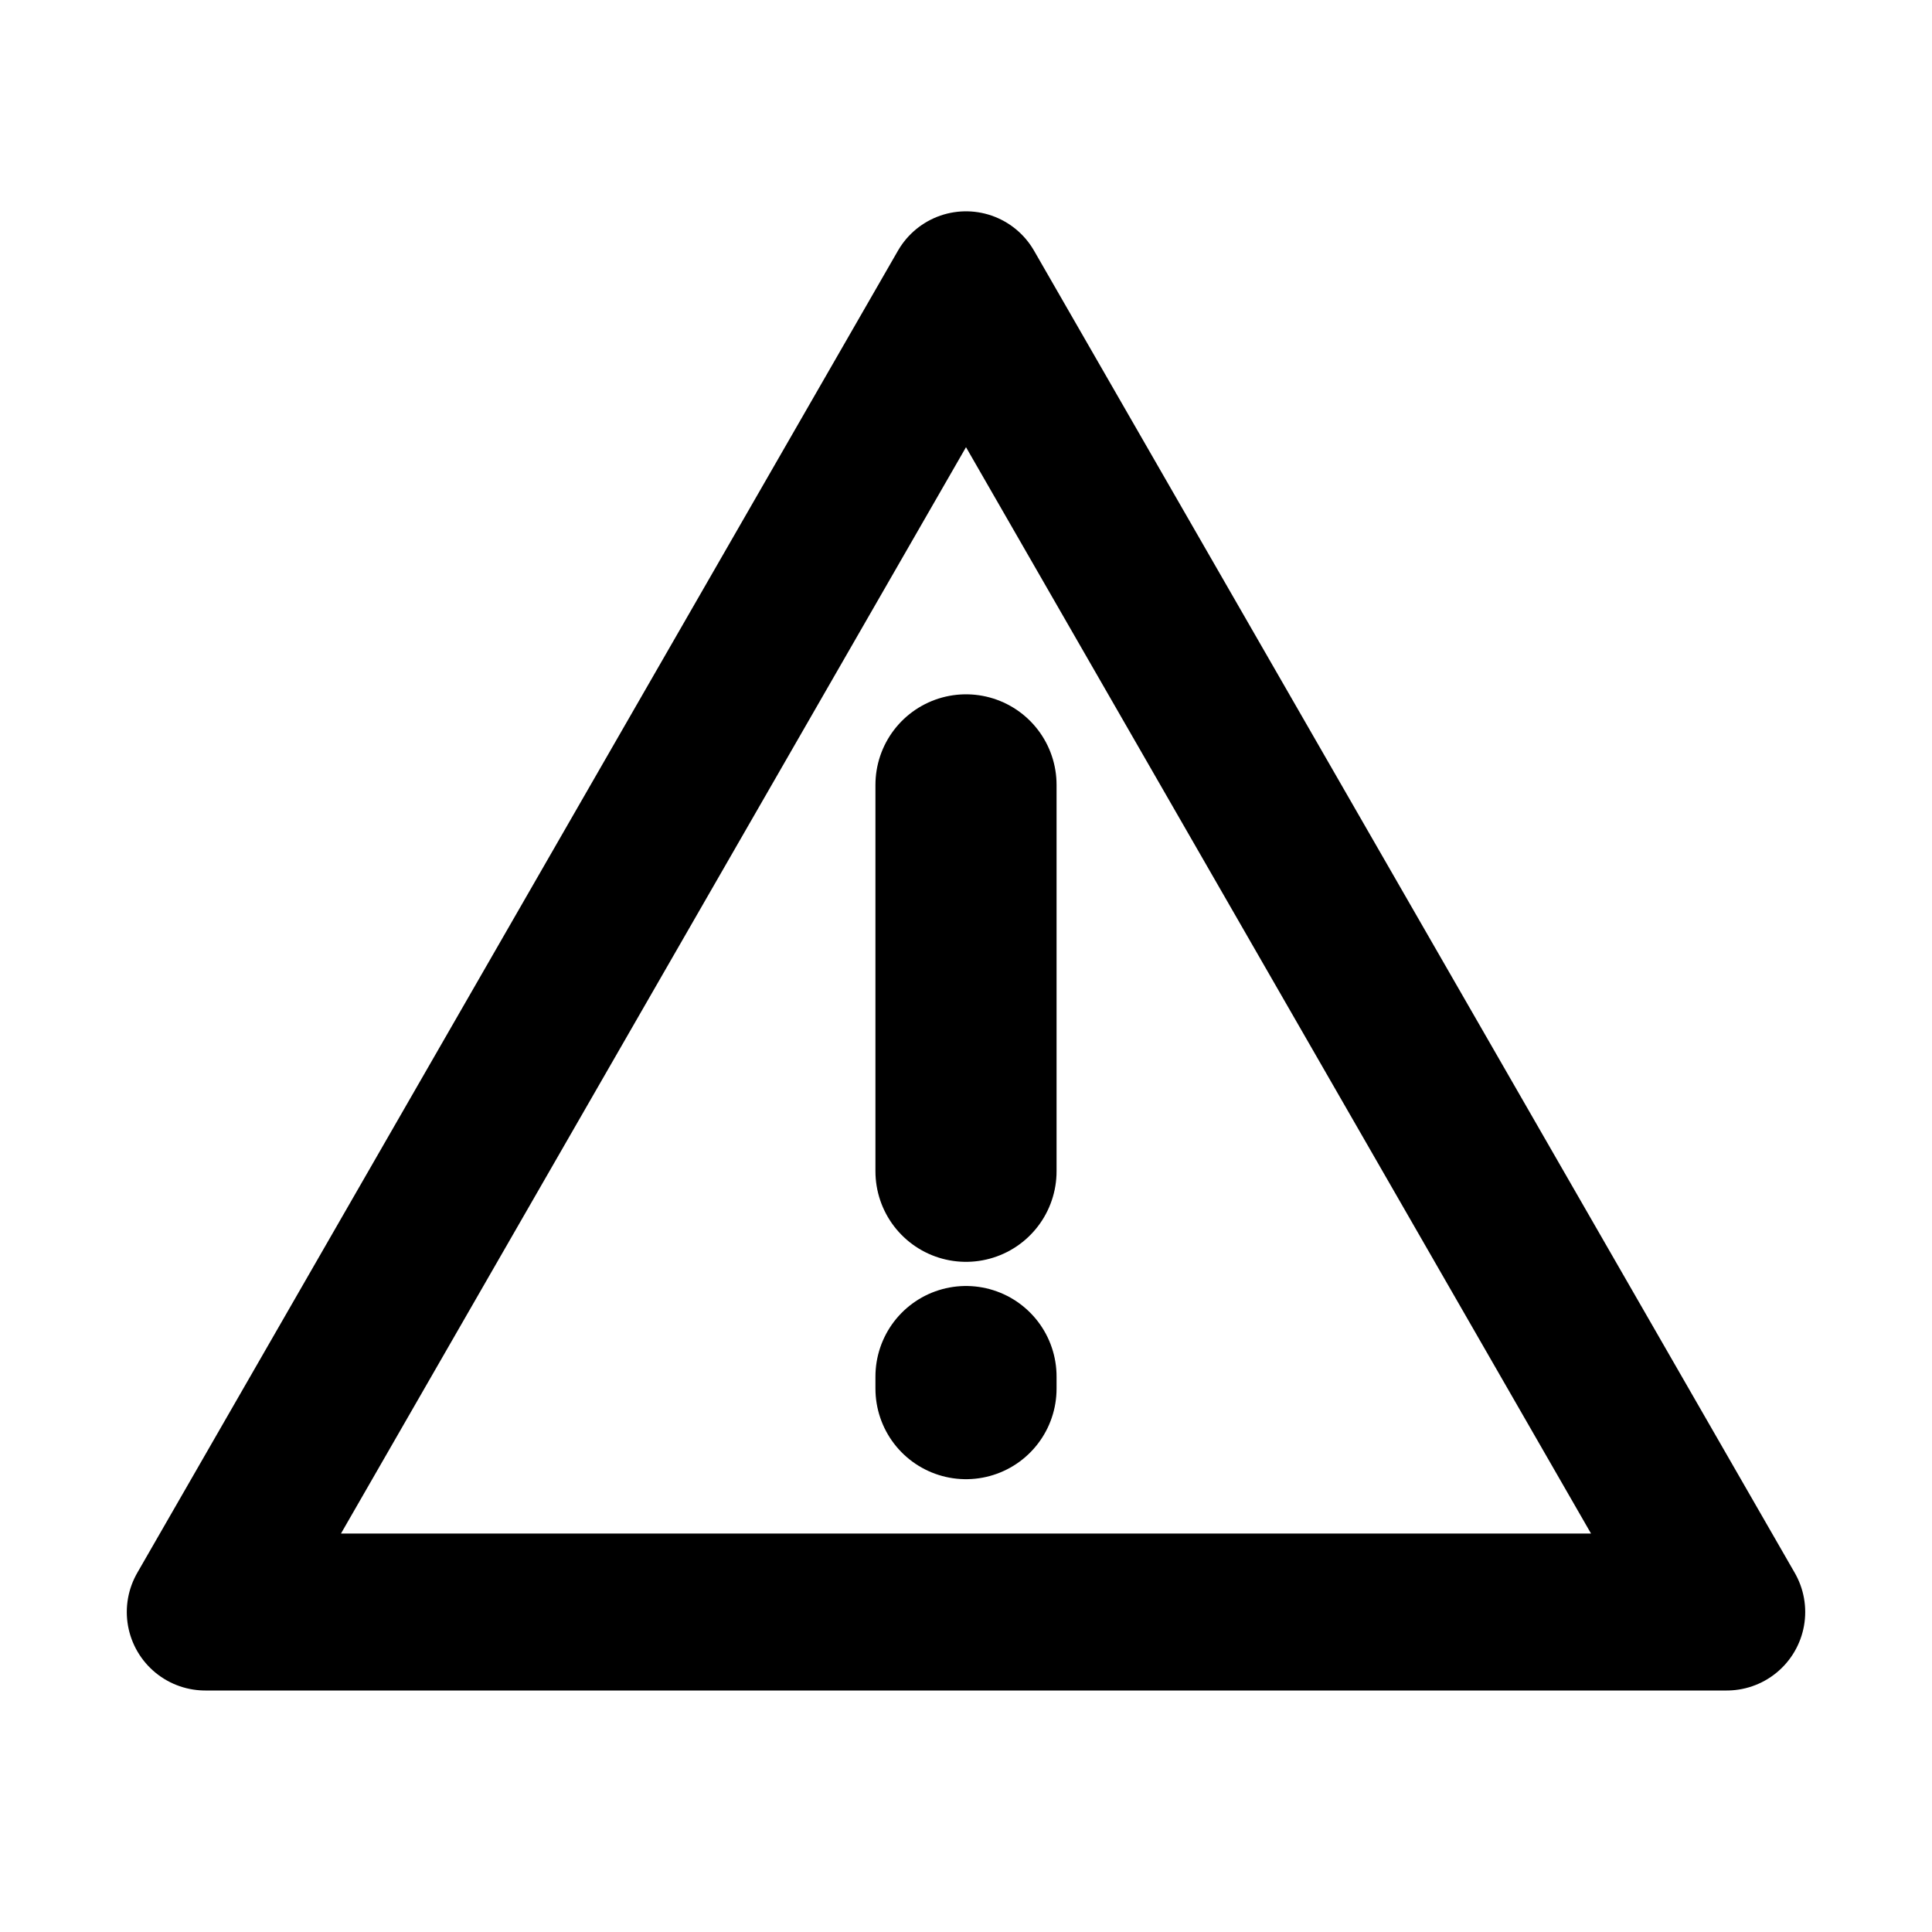
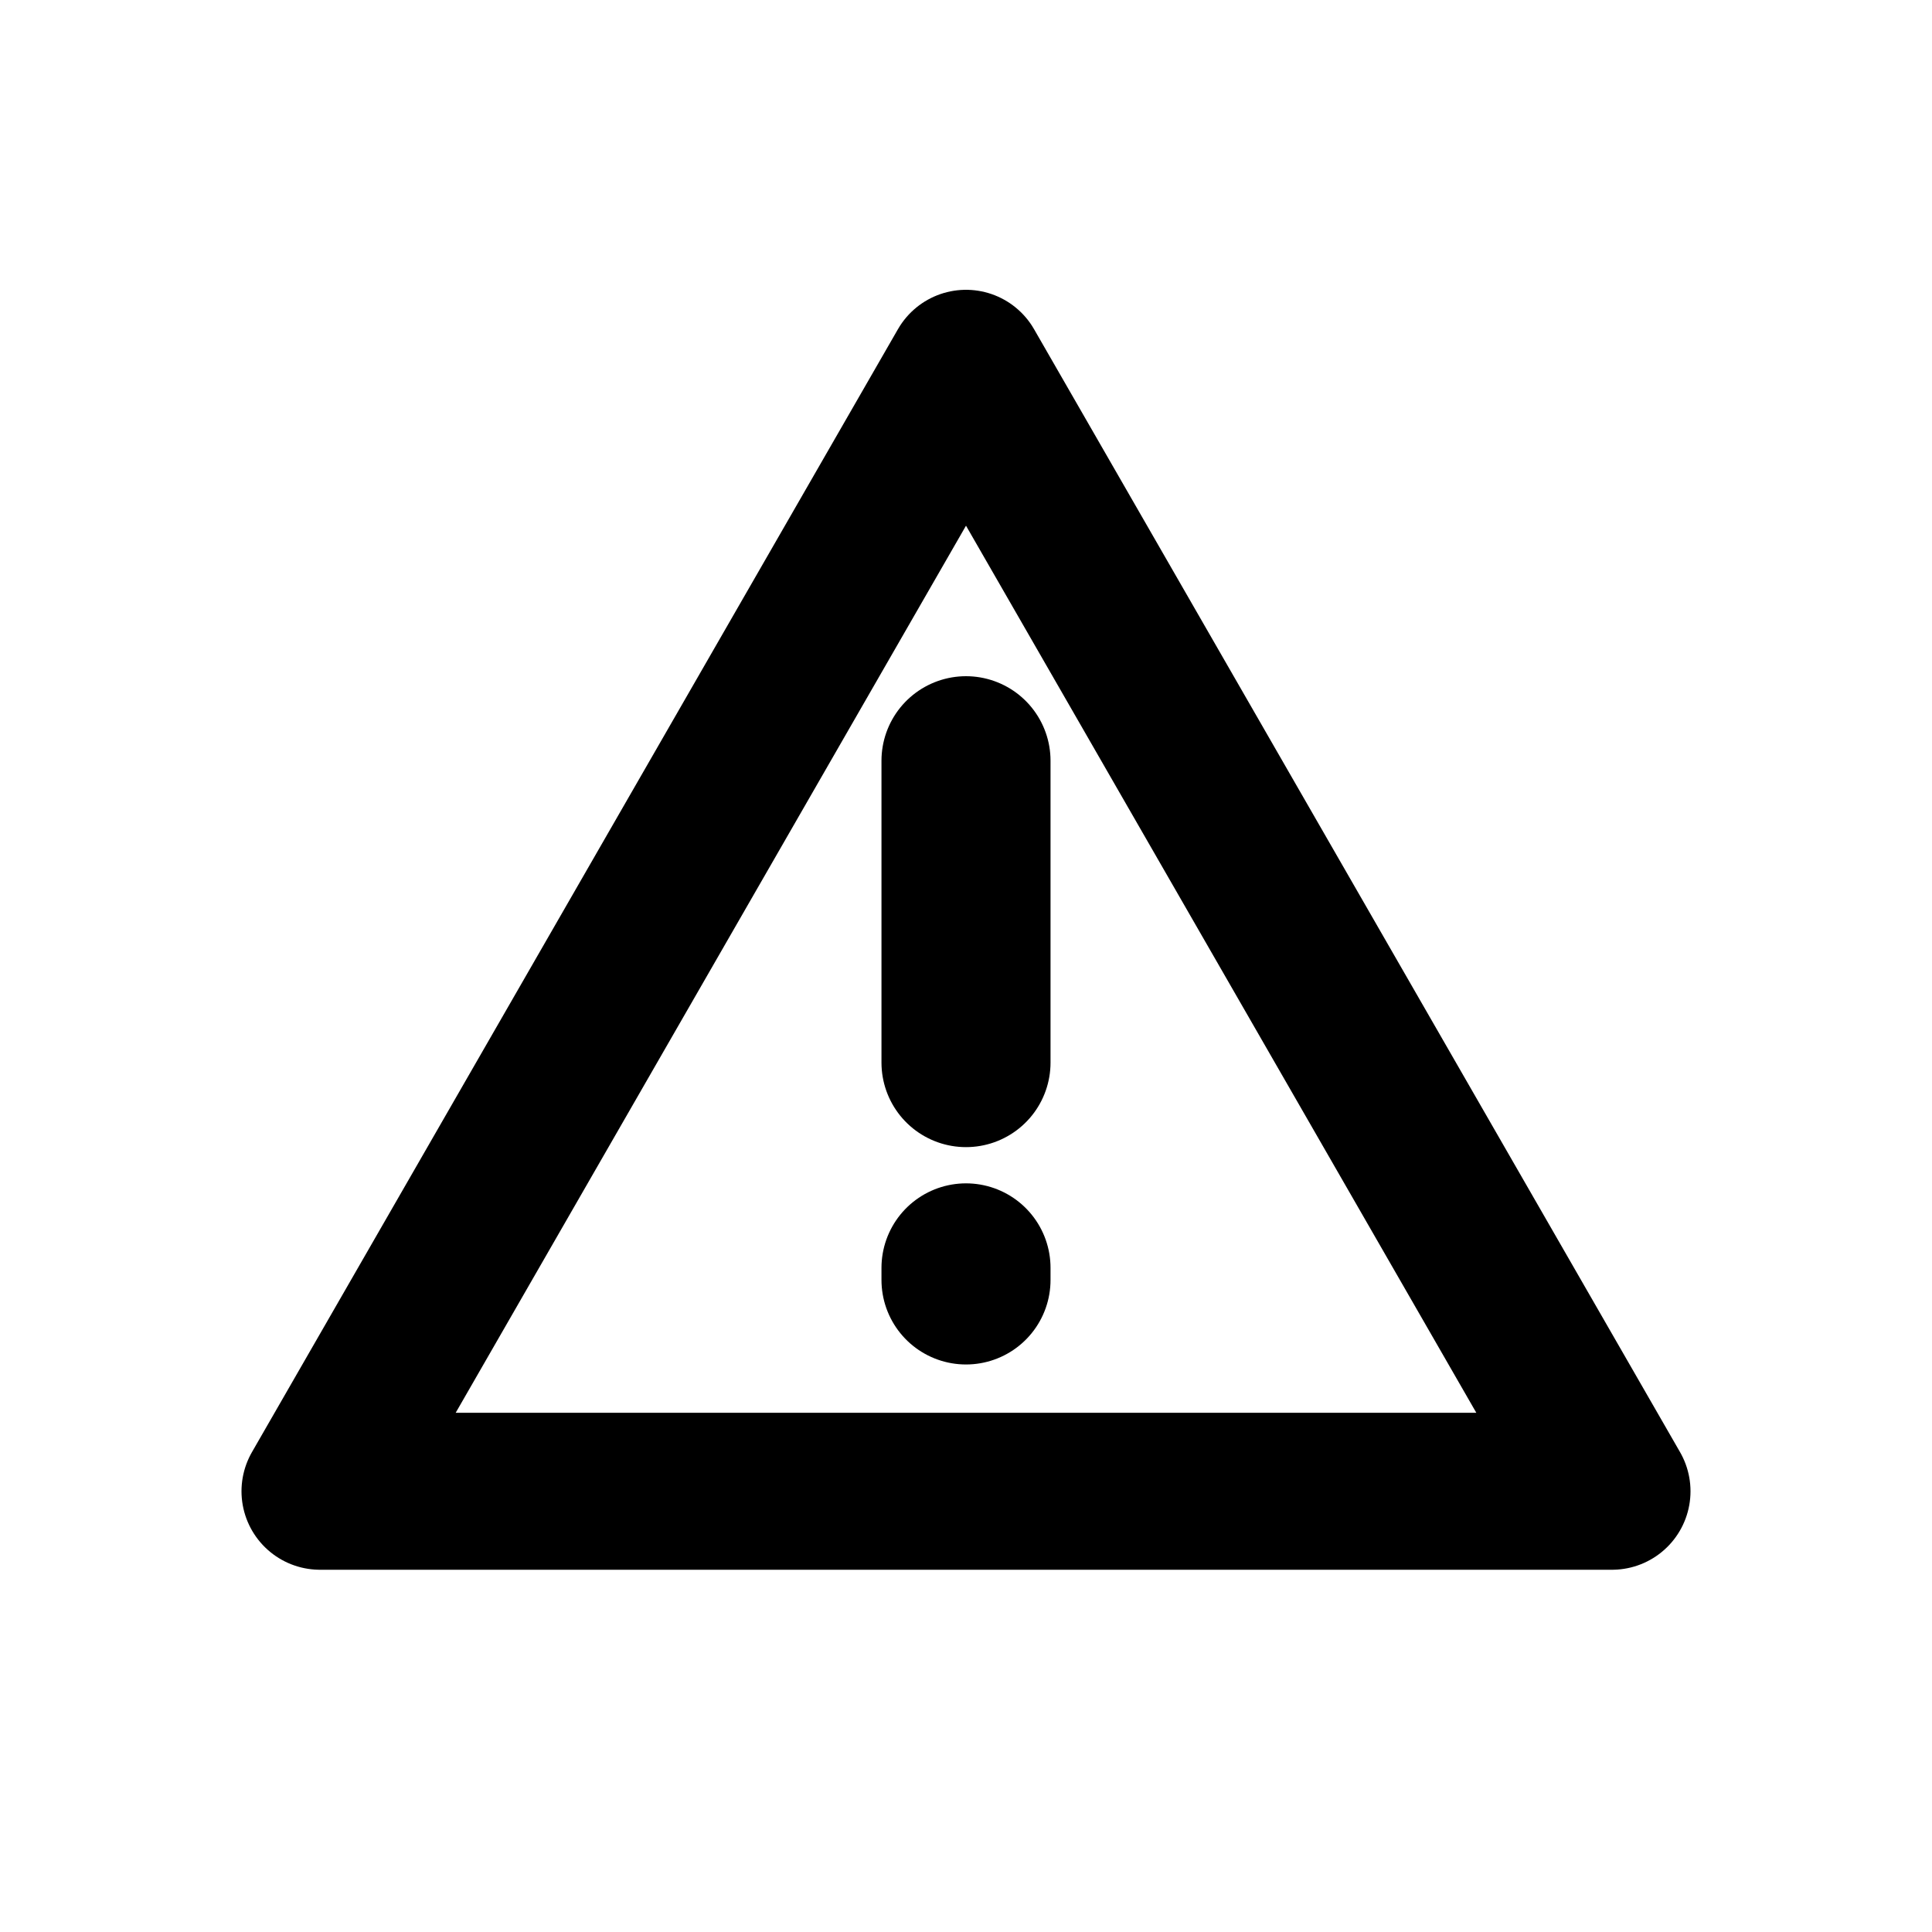
<svg xmlns="http://www.w3.org/2000/svg" width="16" height="16" viewBox="0 0 16 16">
-   <path d="M8 2.4l6.3 10.95H1.7z" fill="none" stroke="#000" stroke-width="1.3" stroke-linejoin="round" />
-   <path d="M8 6.5v3.2M8 11.4v.1" fill="none" stroke="#000" stroke-width="1.5" stroke-linecap="round" />
+   <path d="M8 3.05l5.35 9.3H2.65z" fill="none" stroke="#000" stroke-width="1.3" stroke-linejoin="round" />
+   <path d="M8 6.3v2.5M8 10.5v.1" fill="none" stroke="#000" stroke-width="1.4" stroke-linecap="round" />
</svg>
